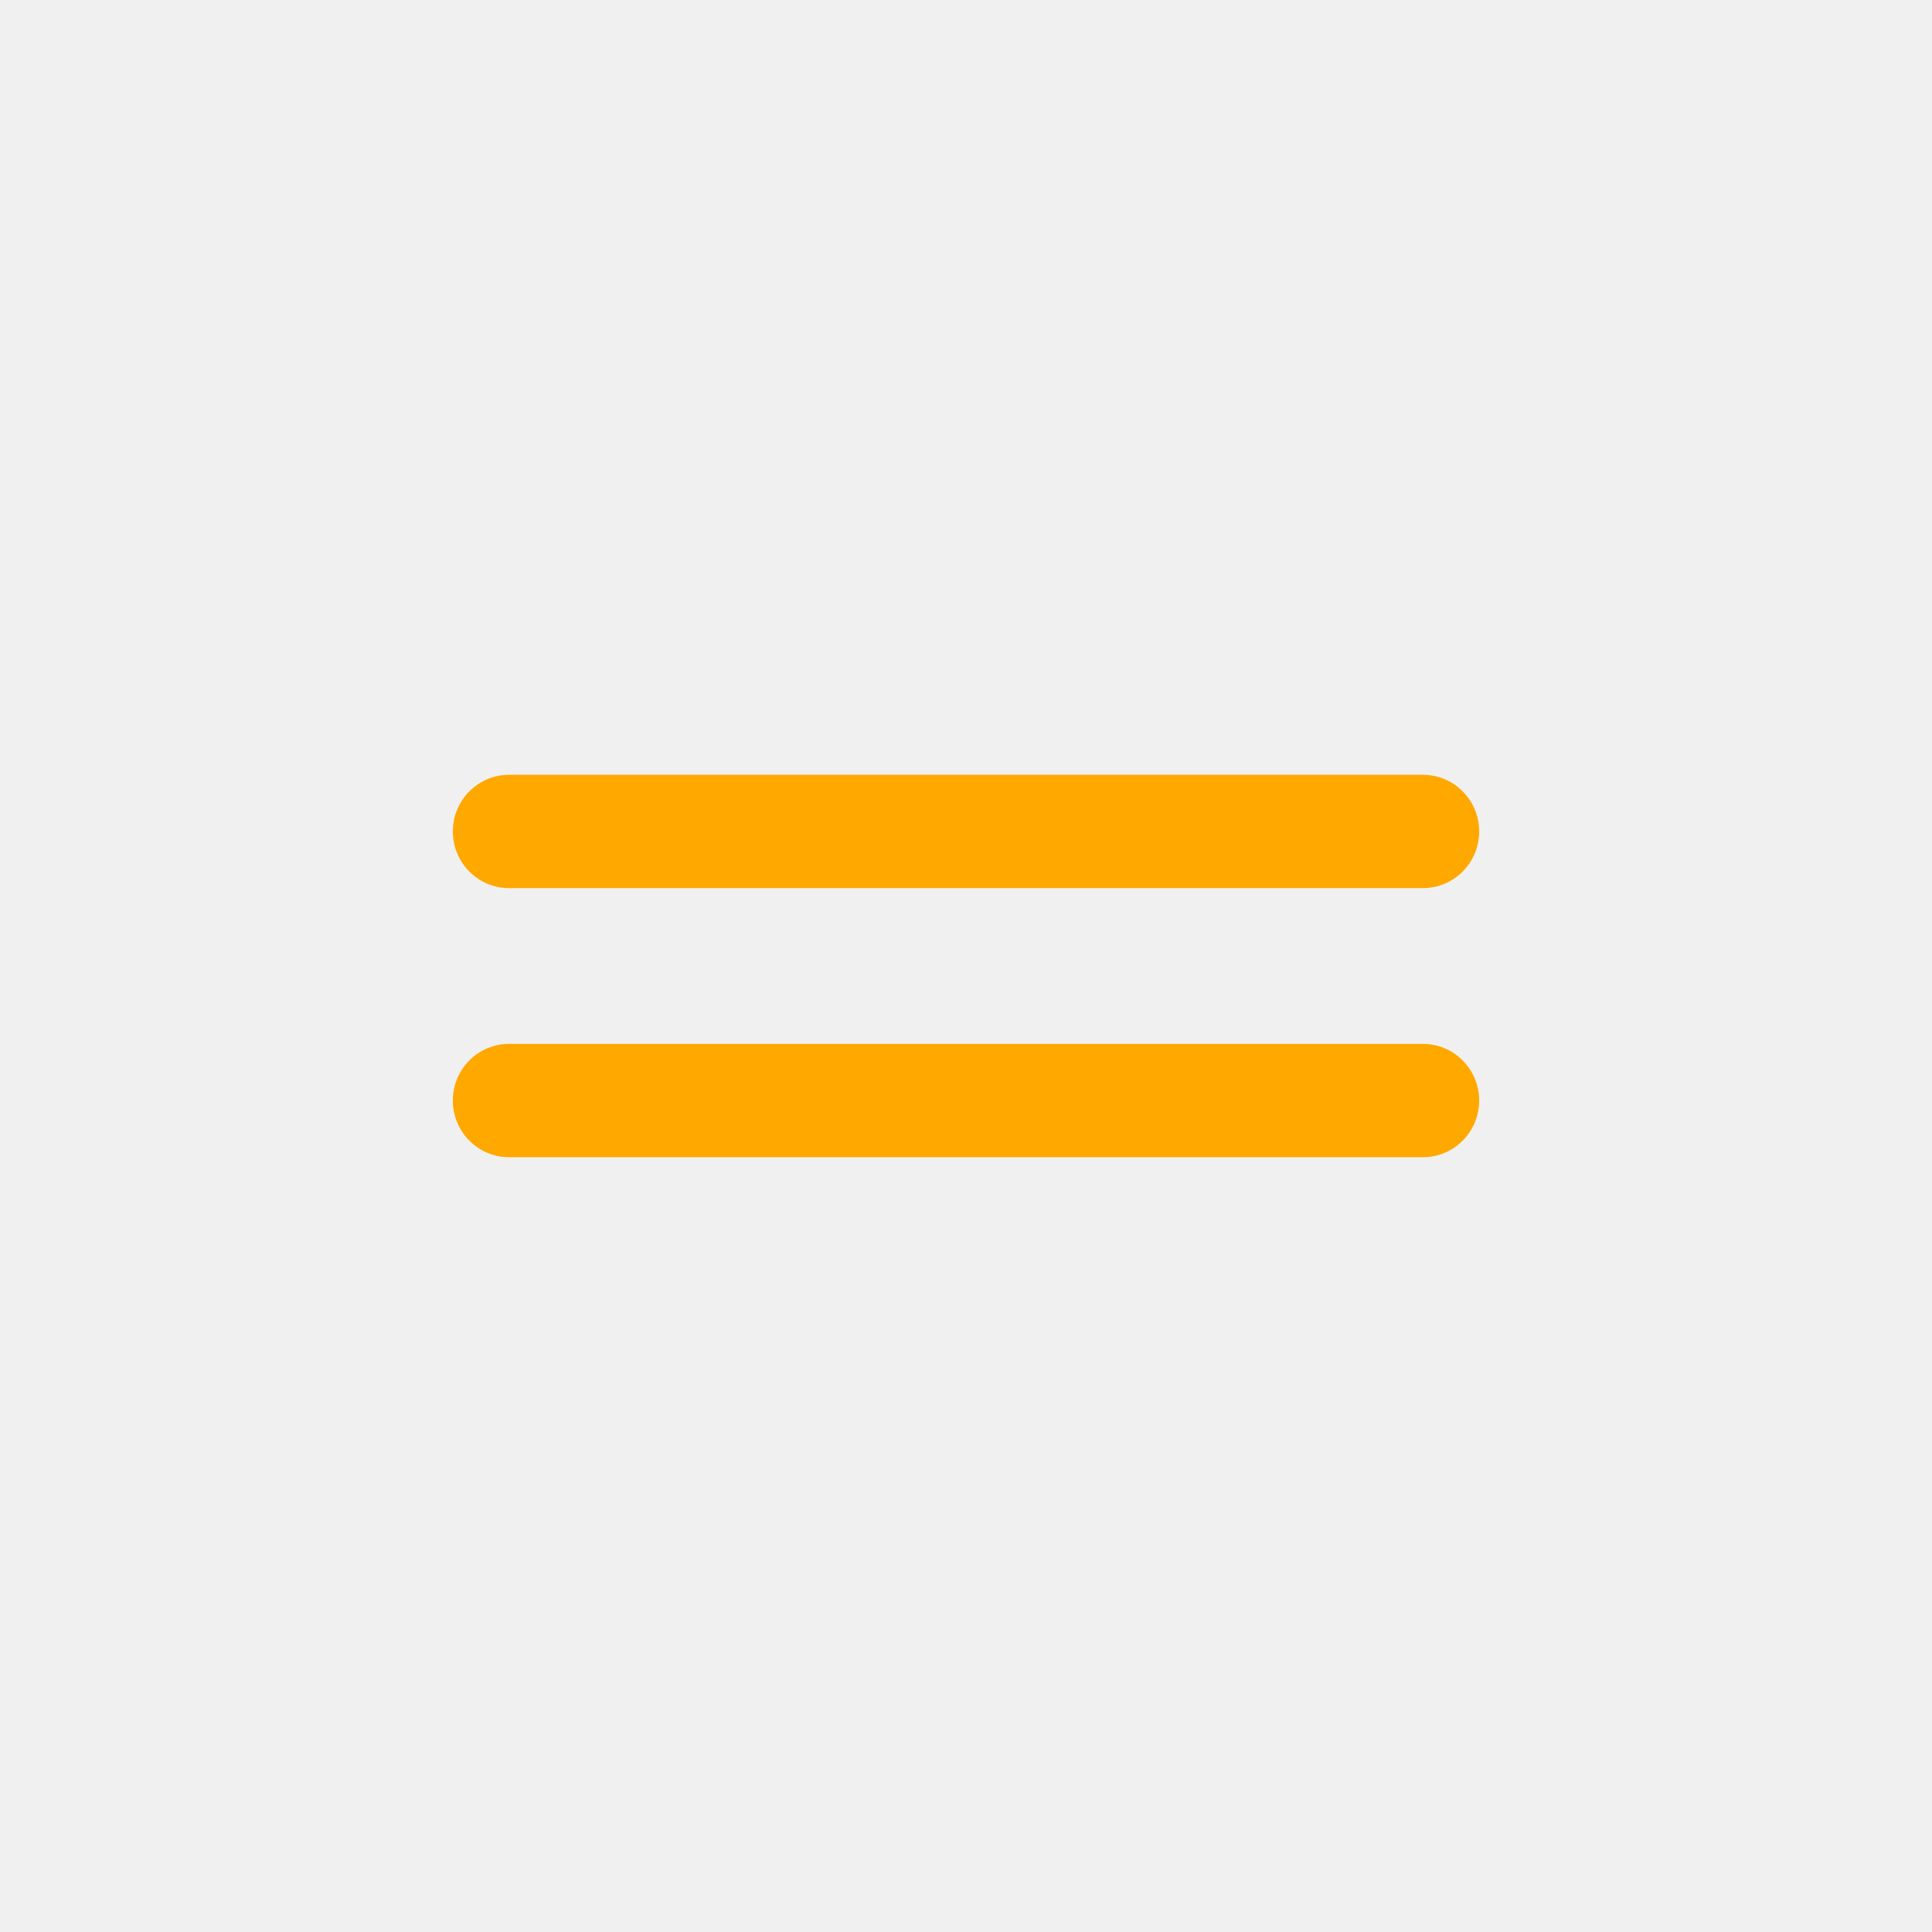
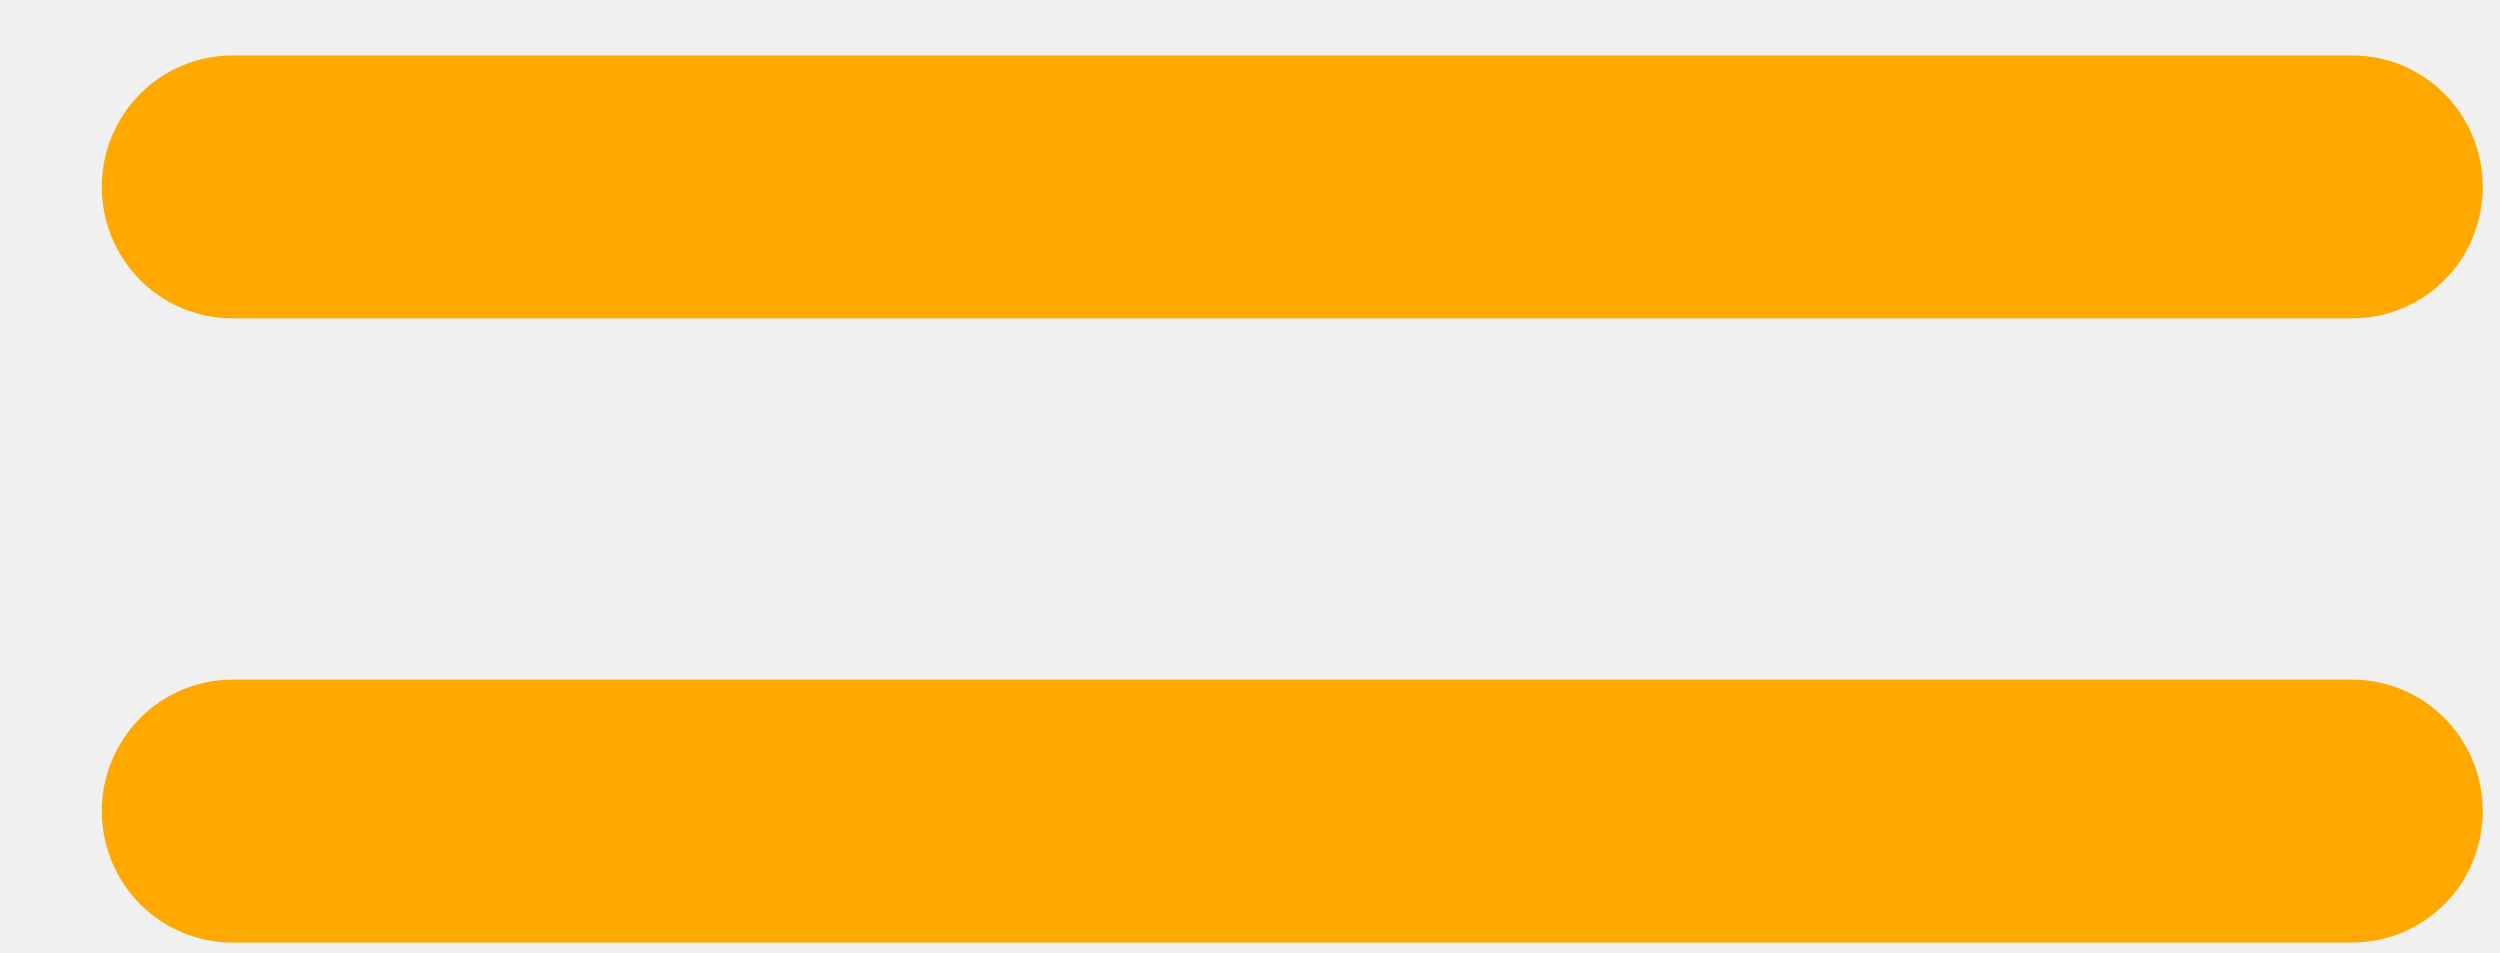
- <svg xmlns="http://www.w3.org/2000/svg" width="32" height="32" viewBox="0 0 32 32" fill="none">
-   <g clip-path="url(#clip0_184897_2643)">
-     <path d="M23.569 19.167L8.432 19.167C8.184 19.167 7.948 19.068 7.773 18.892C7.598 18.716 7.5 18.477 7.5 18.228C7.5 17.98 7.598 17.741 7.773 17.565C7.948 17.389 8.184 17.29 8.432 17.29L23.569 17.29C23.816 17.29 24.052 17.389 24.227 17.565C24.402 17.741 24.5 17.98 24.5 18.228C24.5 18.477 24.402 18.716 24.227 18.892C24.052 19.068 23.816 19.167 23.569 19.167Z" fill="#FFA800" />
-     <path d="M23.569 14.71L8.432 14.71C8.184 14.71 7.948 14.611 7.773 14.435C7.598 14.259 7.5 14.02 7.5 13.771C7.5 13.523 7.598 13.284 7.773 13.108C7.948 12.932 8.184 12.833 8.432 12.833L23.569 12.833C23.816 12.833 24.052 12.932 24.227 13.108C24.402 13.284 24.5 13.523 24.5 13.771C24.5 14.02 24.402 14.259 24.227 14.435C24.052 14.611 23.816 14.71 23.569 14.71Z" fill="#FFA800" />
+ <svg xmlns="http://www.w3.org/2000/svg" width="21" height="8" viewBox="0 0 21 8" fill="none">
+   <g clip-path="url(#clip0_156_1170)">
+     <path d="M19.76 7.917H1.951C1.661 7.917 1.382 7.801 1.176 7.594C0.971 7.387 0.855 7.106 0.855 6.813C0.855 6.521 0.971 6.24 1.176 6.033C1.382 5.826 1.661 5.709 1.951 5.709H19.76C20.05 5.709 20.329 5.826 20.535 6.033C20.74 6.24 20.855 6.521 20.855 6.813C20.855 7.106 20.74 7.387 20.535 7.594C20.329 7.801 20.05 7.917 19.76 7.917Z" fill="#FFA800" />
+     <path d="M19.76 2.674H1.951C1.661 2.674 1.382 2.558 1.176 2.351C0.971 2.144 0.855 1.863 0.855 1.57C0.855 1.277 0.971 0.997 1.176 0.789C1.382 0.582 1.661 0.466 1.951 0.466L19.76 0.466C20.05 0.466 20.329 0.582 20.535 0.789C20.74 0.997 20.855 1.277 20.855 1.57C20.855 1.863 20.74 2.144 20.535 2.351C20.329 2.558 20.05 2.674 19.76 2.674Z" fill="#FFA800" />
  </g>
  <defs>
-     <clipPath id="clip0_184897_2643">
-       <rect width="17" height="6.333" fill="white" transform="translate(7.5 12.8333)" />
+     <clipPath id="clip0_156_1170">
+       <rect width="20" height="7.451" fill="white" transform="translate(0.855469 0.466187)" />
    </clipPath>
  </defs>
</svg>
